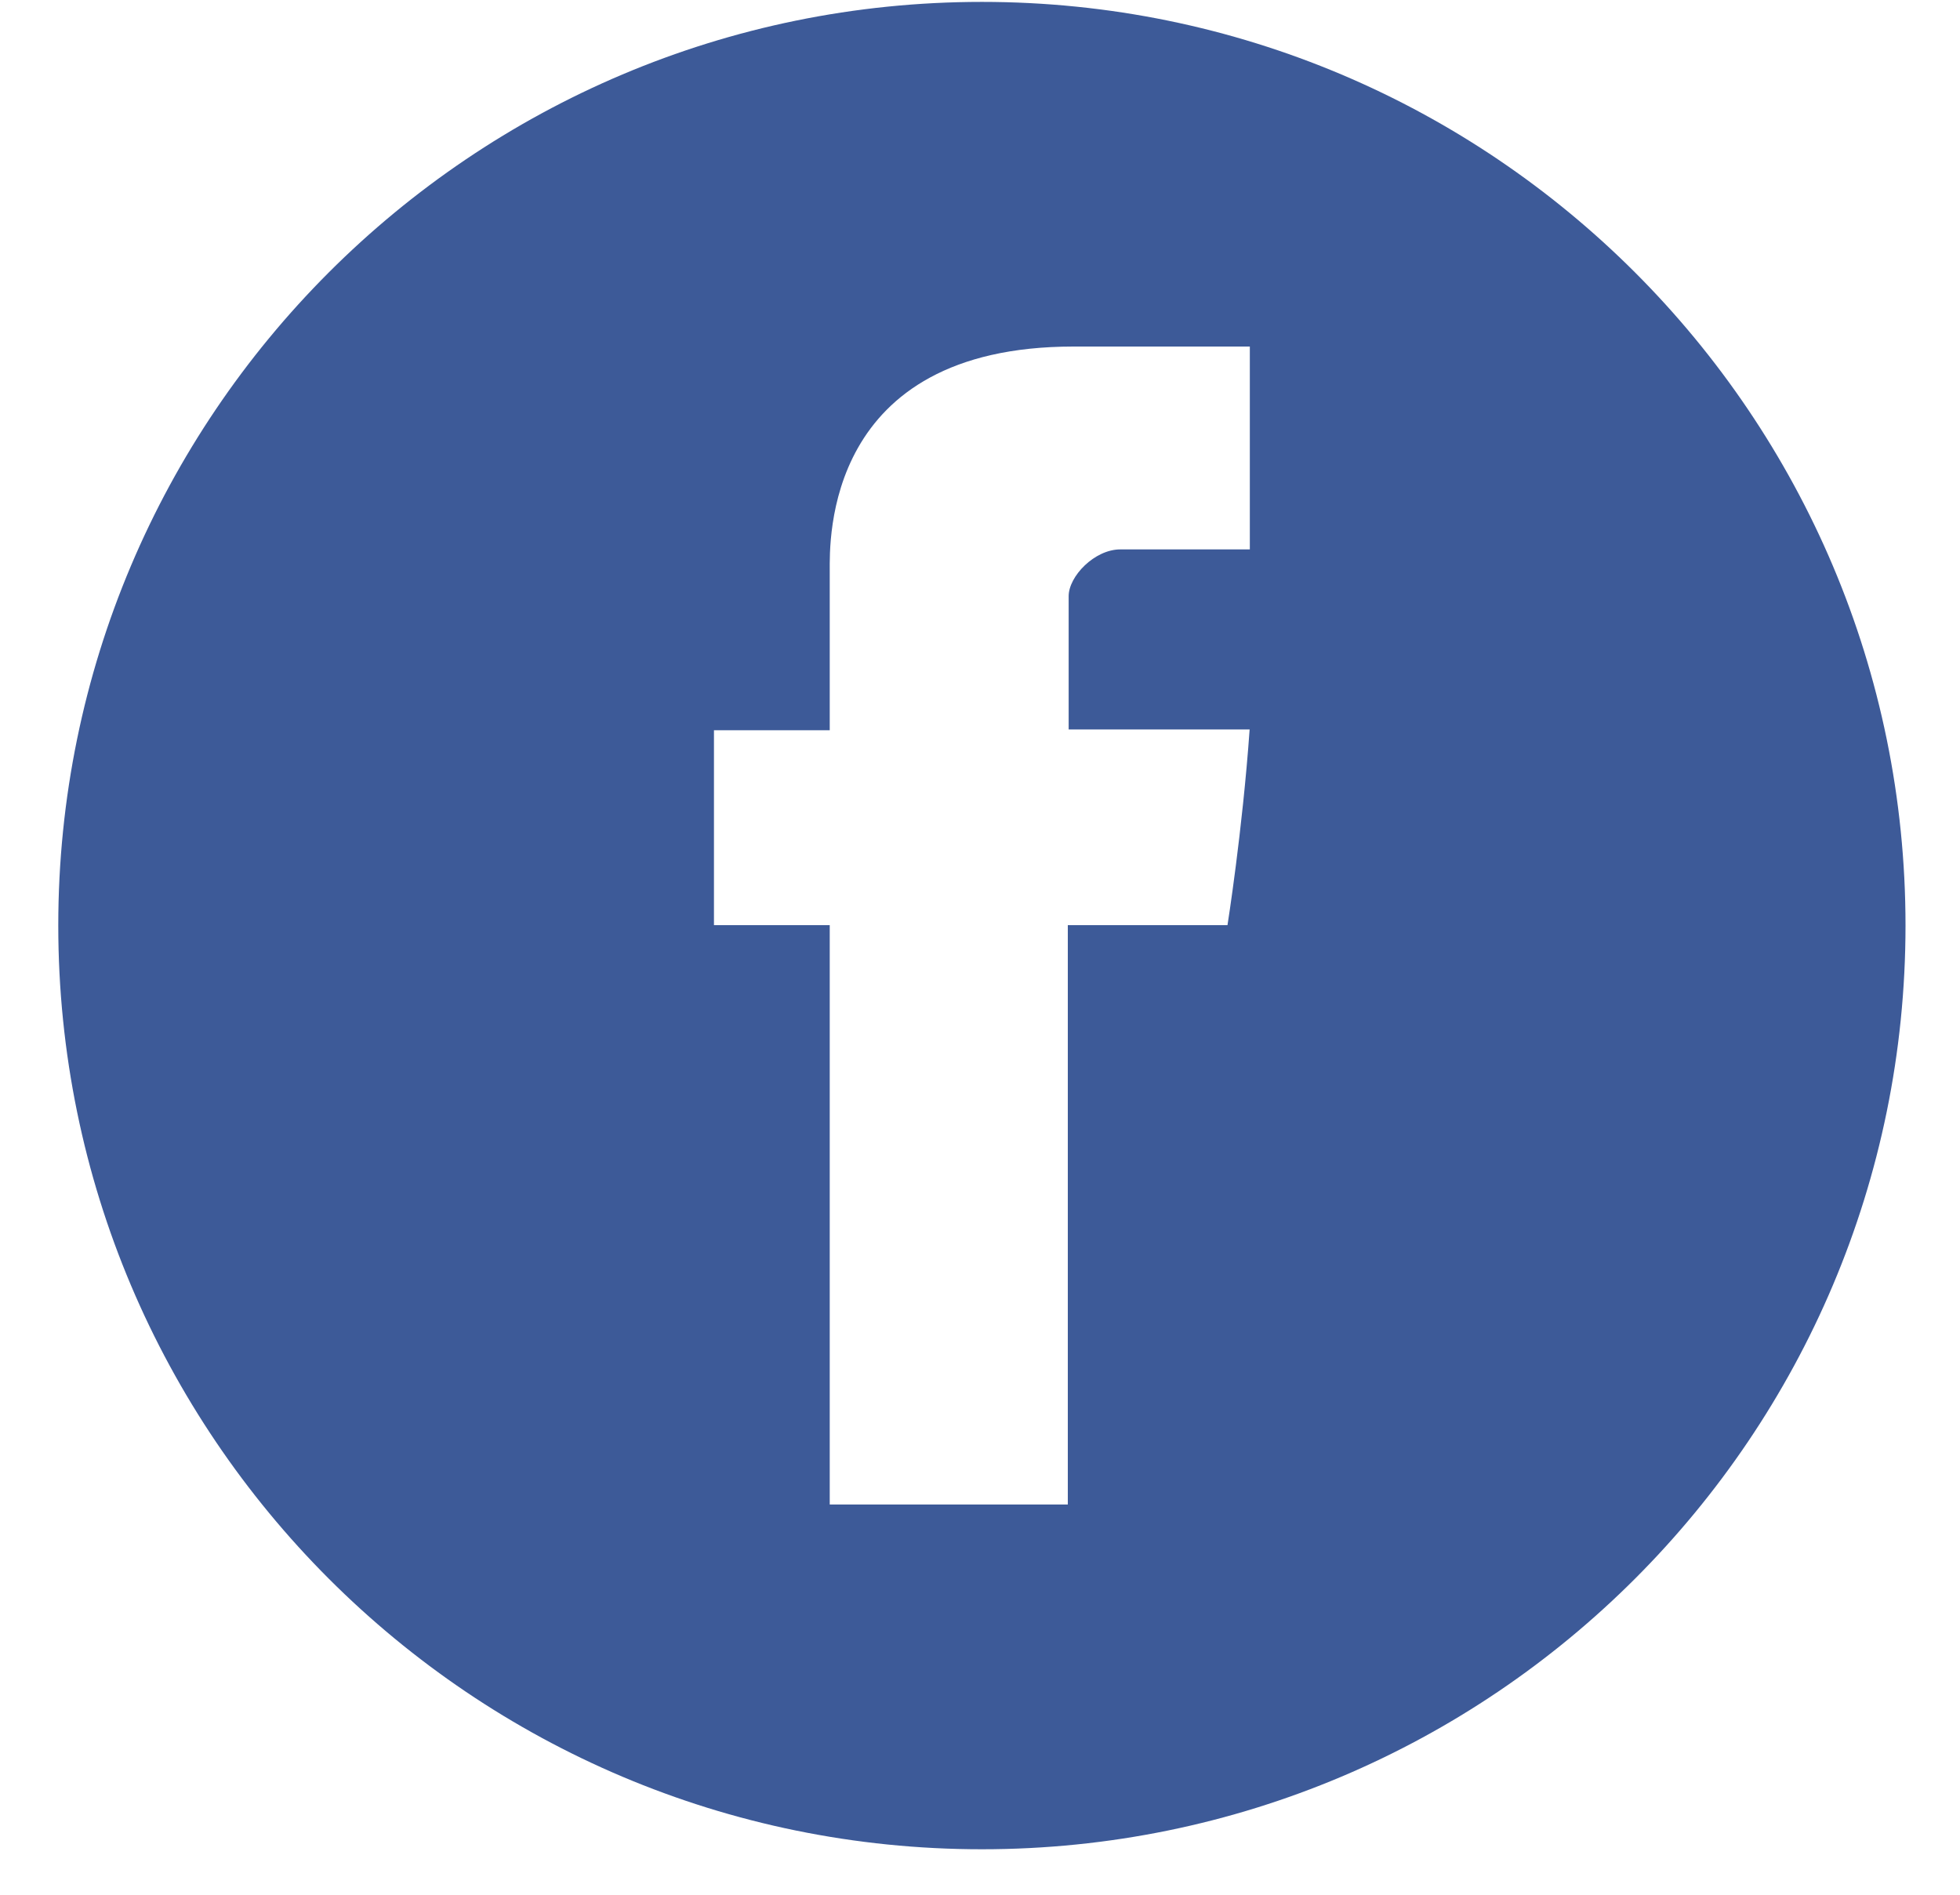
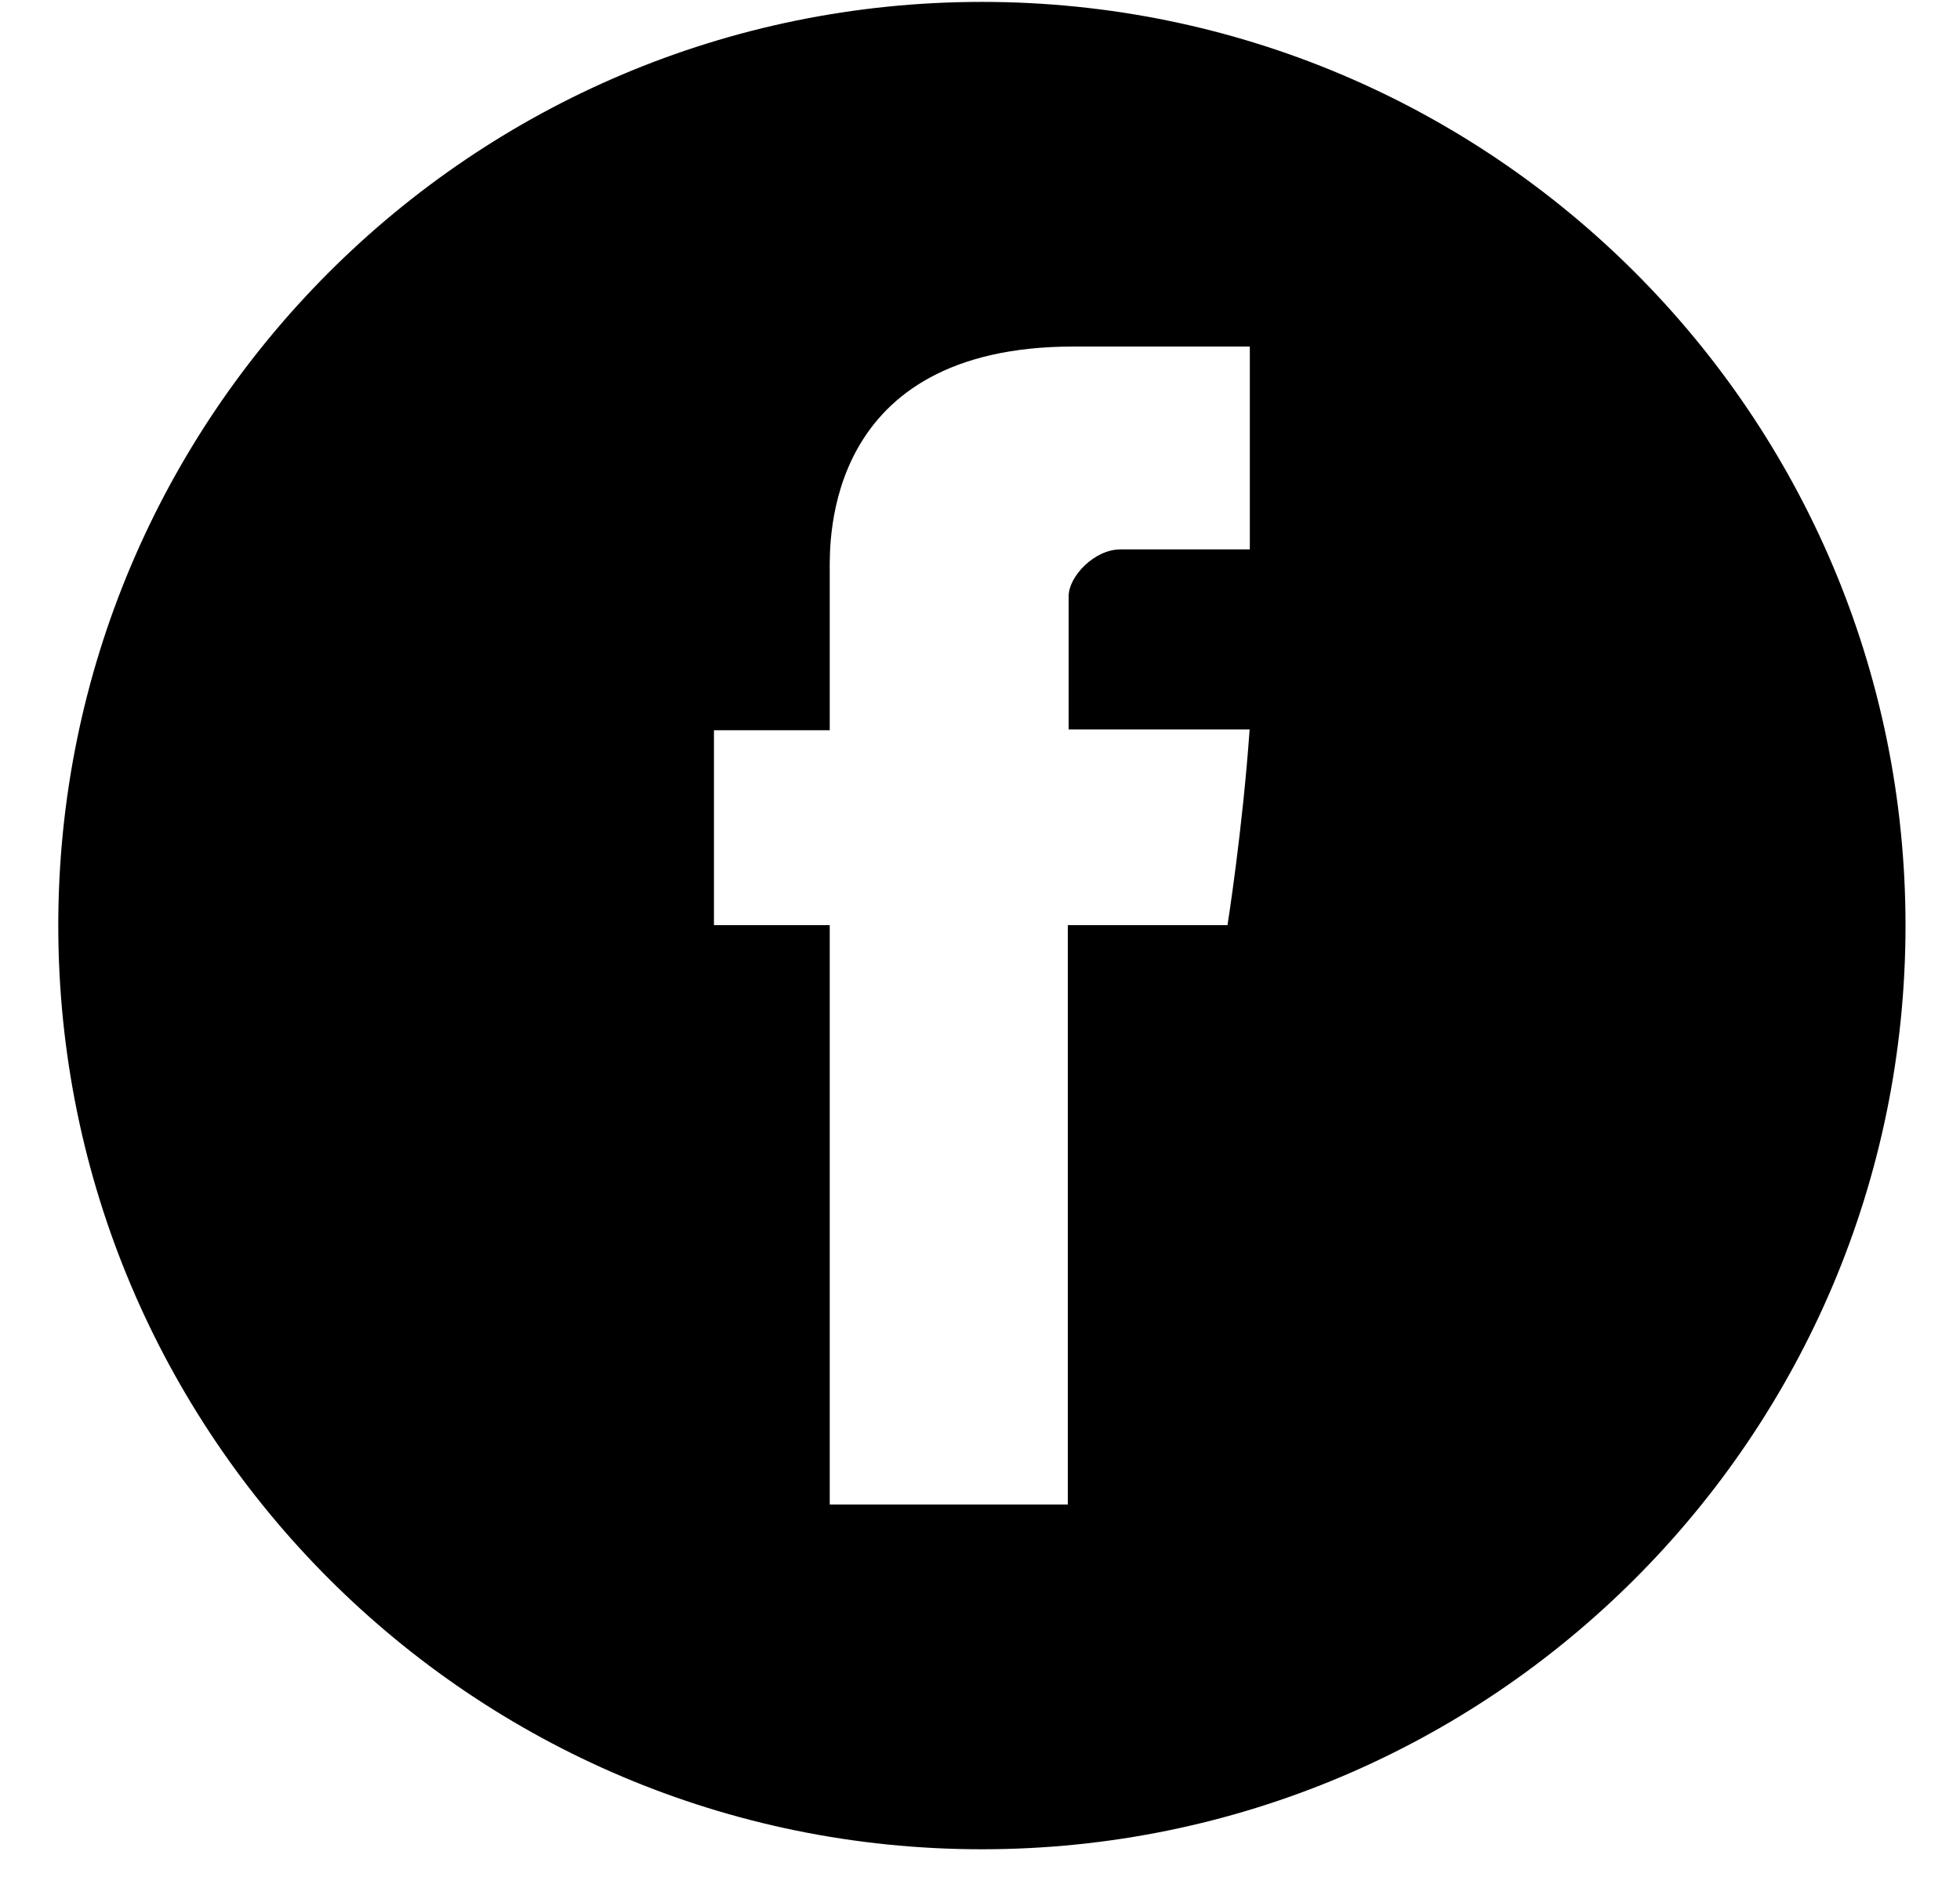
<svg xmlns="http://www.w3.org/2000/svg" width="30px" height="29px" viewBox="0 0 30 29">
-   <g id="Page-1" stroke="none" stroke-width="1" fill="none" fill-rule="evenodd">
-     <g id="v4-circle" transform="translate(-108, -504)" fill="#3D5A98">
-       <path d="M123.029,504.029 C115.221,504.029 108.892,510.359 108.892,518.165 C108.892,525.974 115.221,532.304 123.029,532.304 C130.838,532.304 137.166,525.974 137.166,518.165 C137.166,510.359 130.838,504.029 123.029,504.029 L123.029,504.029 Z M127.131,512.409 L125.147,512.409 C124.754,512.409 124.357,512.82 124.357,513.125 L124.357,515.165 L127.127,515.165 C127.016,516.729 126.788,518.16 126.788,518.16 L124.344,518.16 L124.344,527.027 L120.7,527.027 L120.7,518.16 L118.928,518.16 L118.928,515.177 L120.7,515.177 L120.7,512.737 C120.7,512.29 120.61,509.304 124.432,509.304 L127.13,509.304 L127.13,512.409 L127.131,512.409 Z" id="Shape" />
-     </g>
+   <g transform="translate(-108, -504)">
+     <path d="M123.029,504.029 C115.221,504.029 108.892,510.359 108.892,518.165 C108.892,525.974 115.221,532.304 123.029,532.304 C130.838,532.304 137.166,525.974 137.166,518.165 C137.166,510.359 130.838,504.029 123.029,504.029 L123.029,504.029 Z M127.131,512.409 L125.147,512.409 C124.754,512.409 124.357,512.82 124.357,513.125 L124.357,515.165 L127.127,515.165 C127.016,516.729 126.788,518.16 126.788,518.16 L124.344,518.16 L124.344,527.027 L120.7,527.027 L120.7,518.16 L118.928,518.16 L118.928,515.177 L120.7,515.177 L120.7,512.737 C120.7,512.29 120.61,509.304 124.432,509.304 L127.13,509.304 L127.13,512.409 L127.131,512.409 Z" />
  </g>
</svg>
